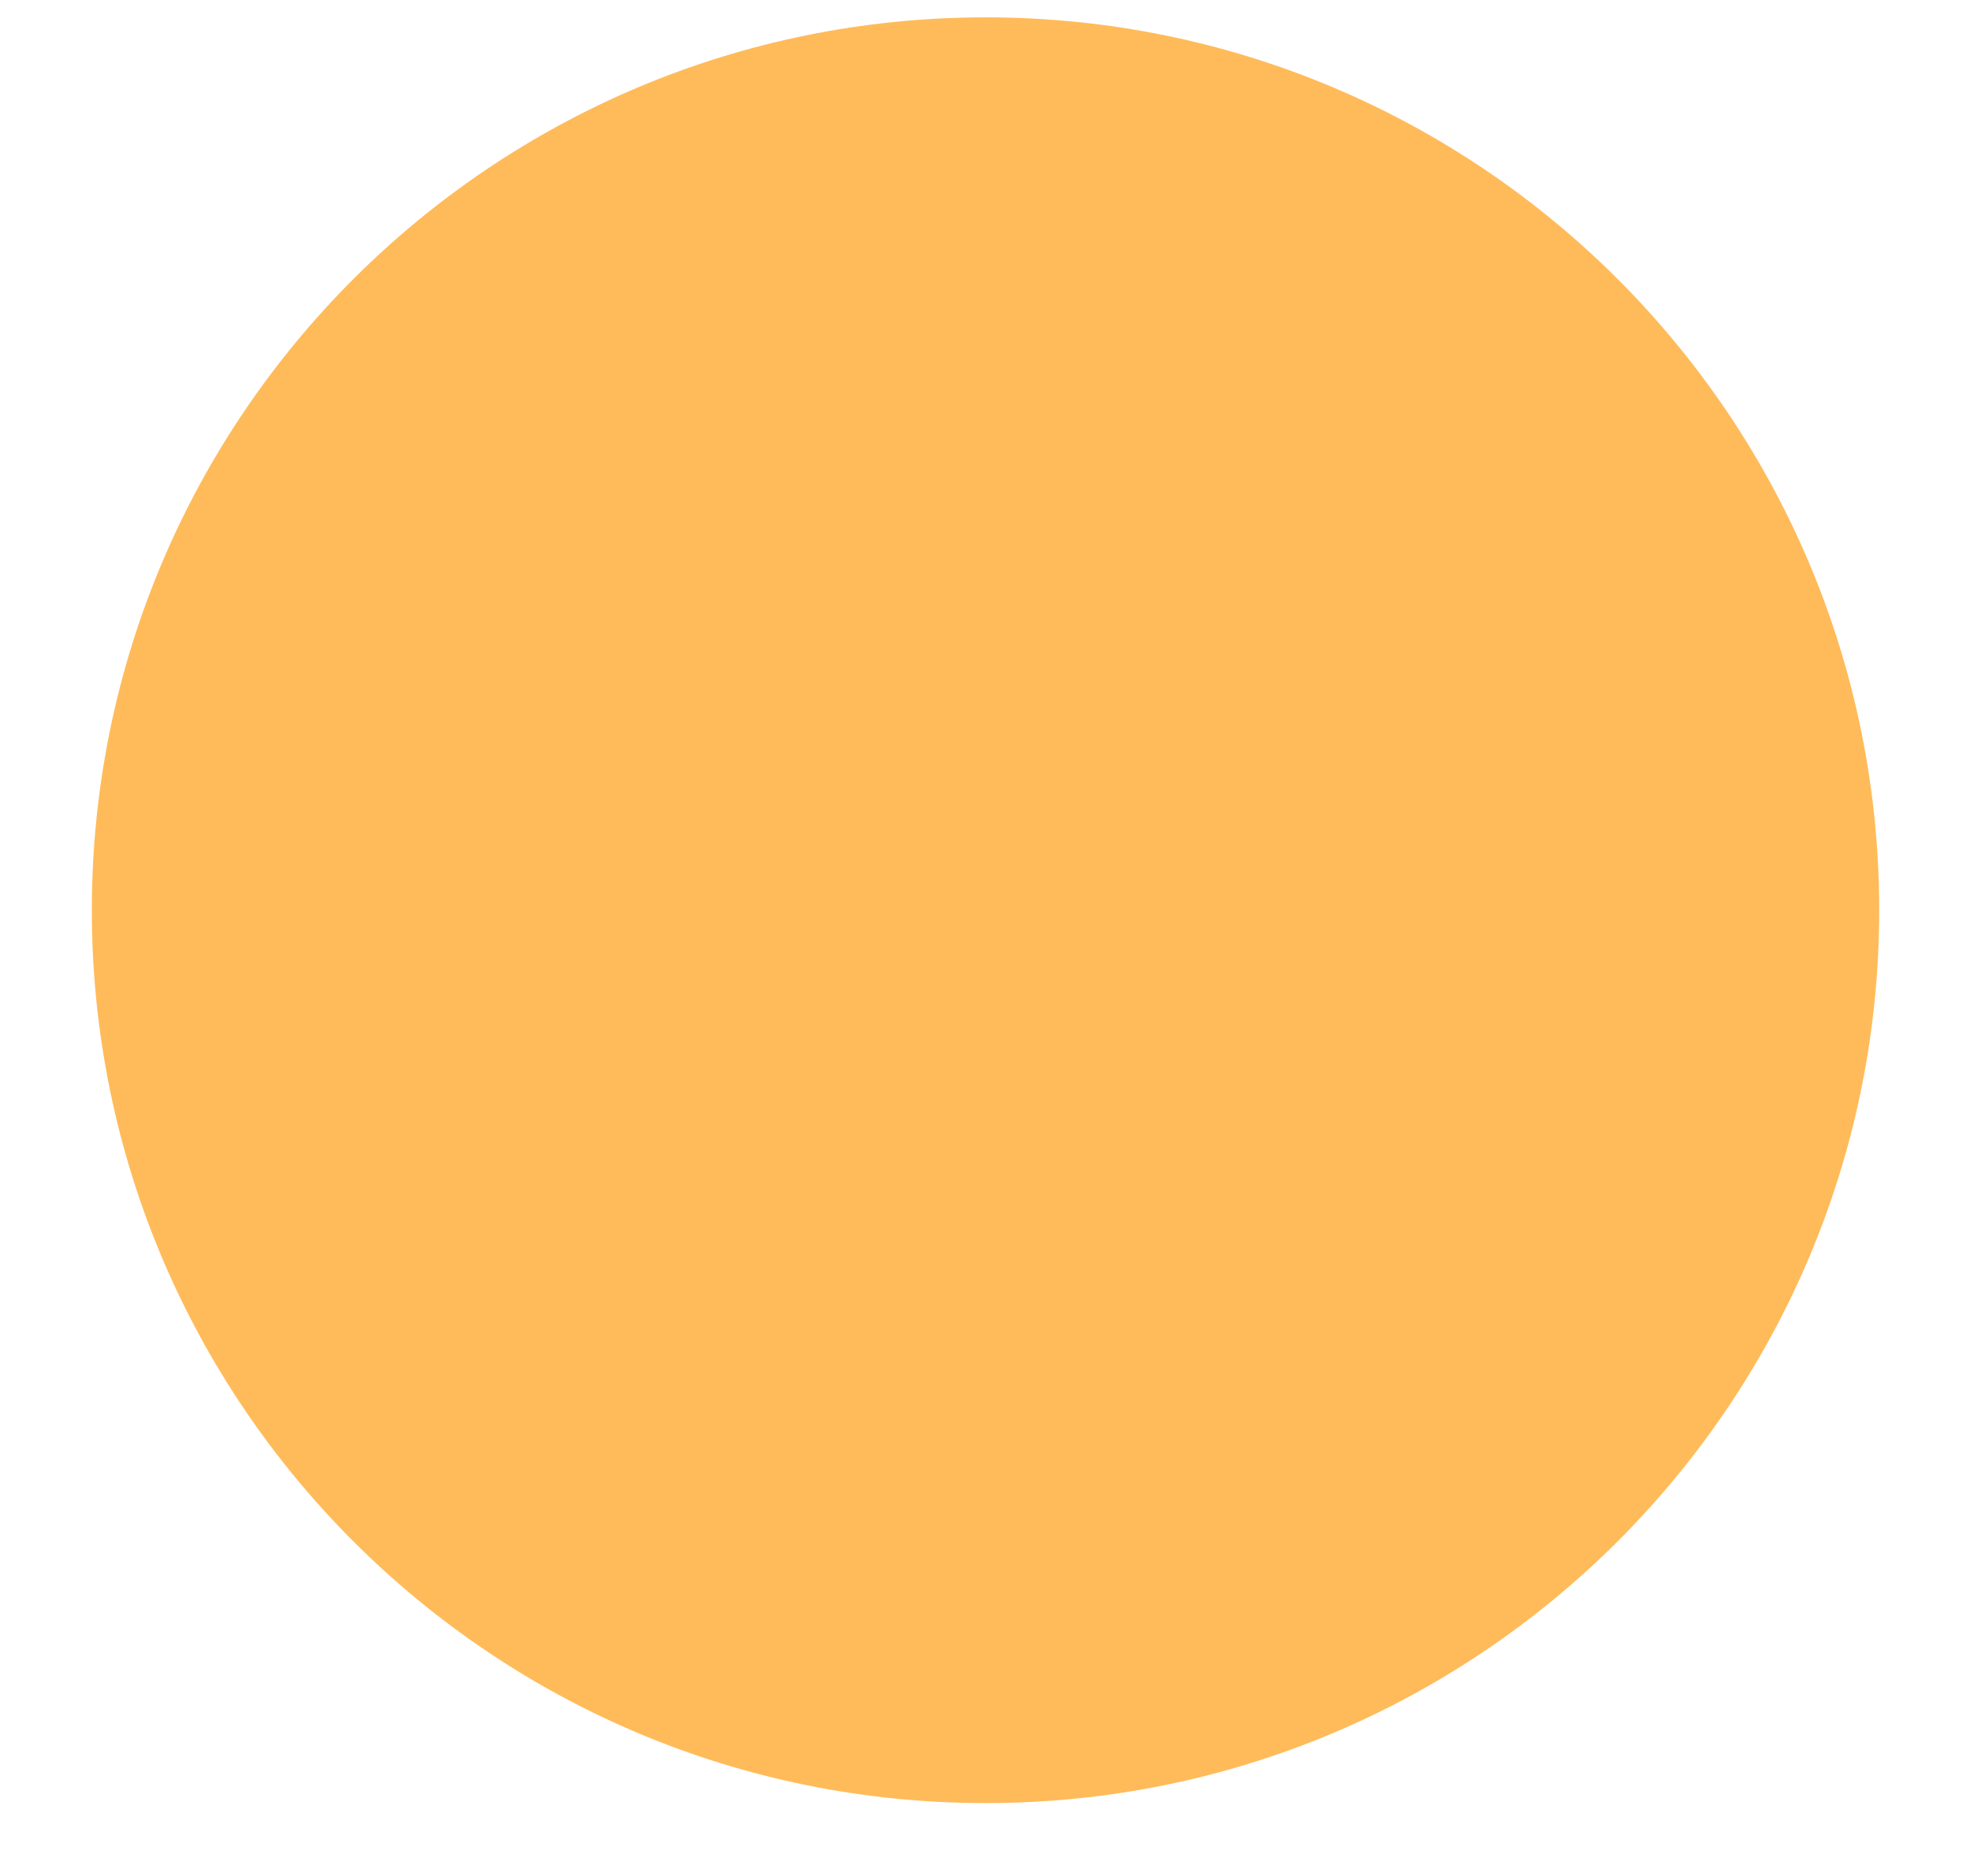
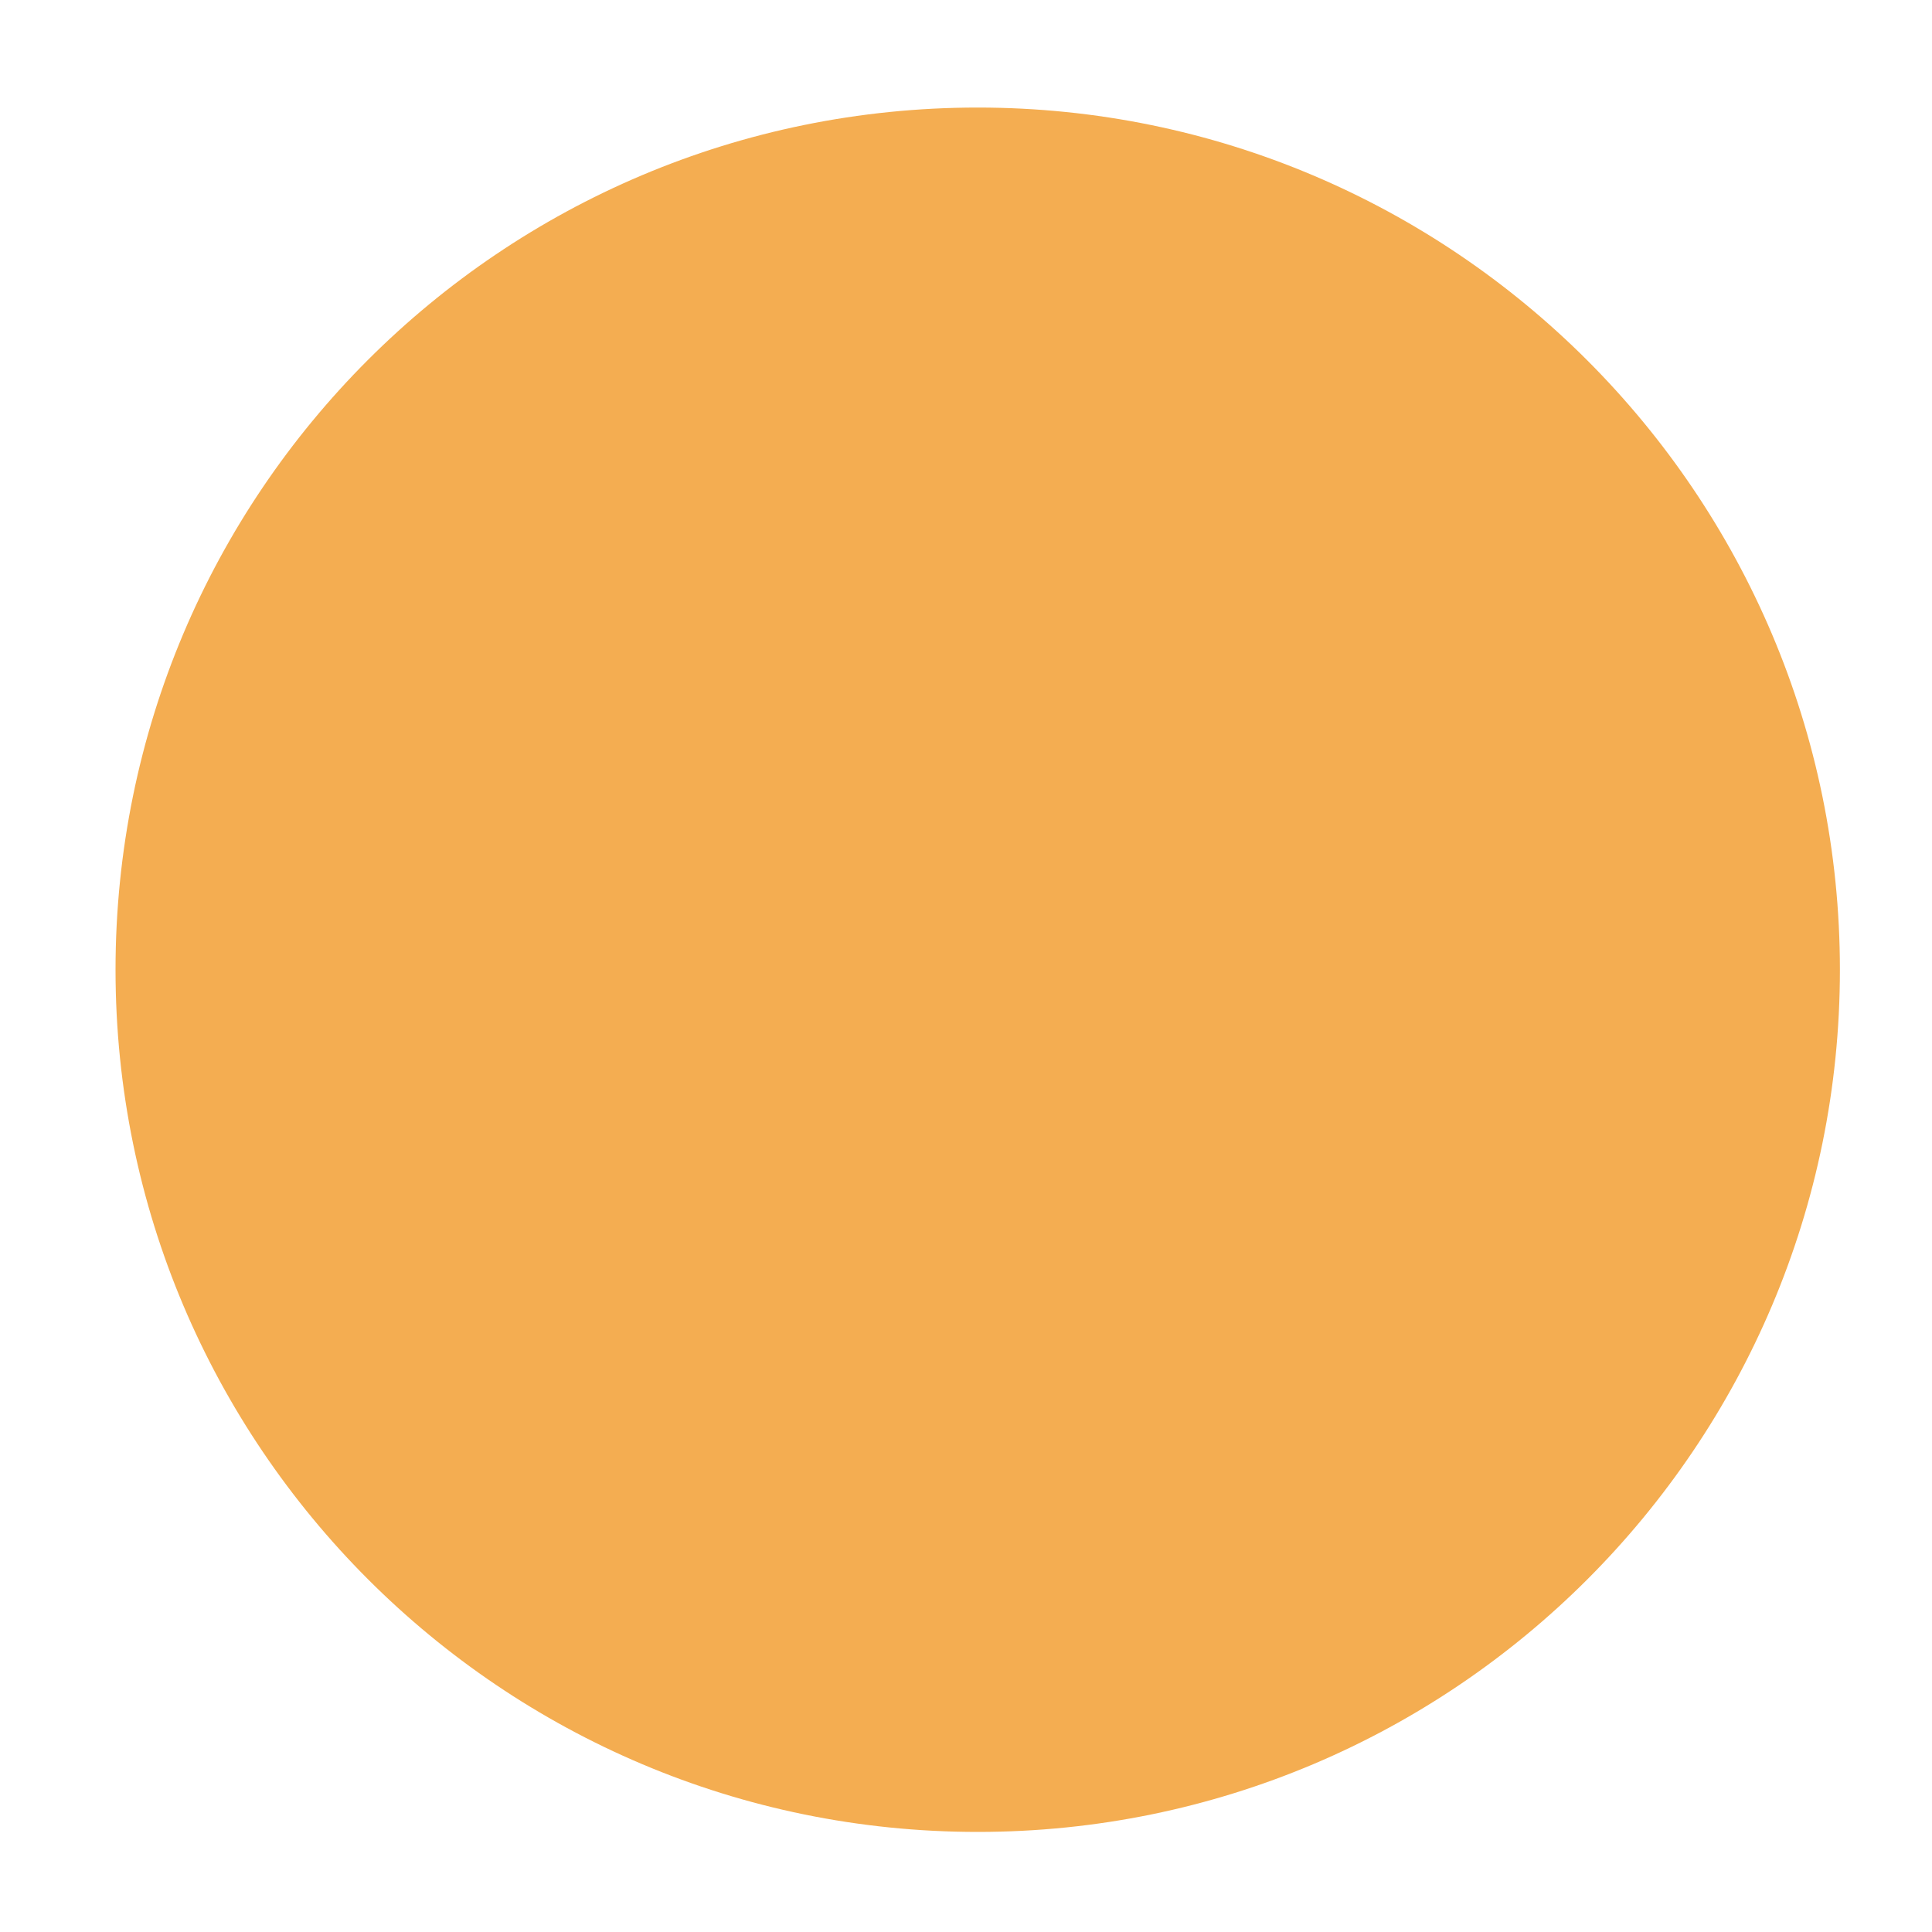
- <svg xmlns="http://www.w3.org/2000/svg" version="1.1" width="21px" height="20px">
-   <g transform="matrix(1 0 0 1 -144 -456 )">
-     <path d="M 10.506 0.185  C 5.246 0.185  0.979 4.444  0.979 9.704  C 0.979 14.964  5.246 19.223  10.506 19.223  C 15.765 19.223  20.032 14.964  20.032 9.704  C 20.032 4.444  15.765 0.185  10.506 0.185  Z " fill-rule="nonzero" fill="#ffbb5a" stroke="none" transform="matrix(1 0 0 1 144 456 )" />
+ <svg xmlns="http://www.w3.org/2000/svg" version="1.1" width="15px" height="15px">
+   <g transform="matrix(1 0 0 1 -157 -461 )">
+     <path d="M 7.591 0.835  C 3.891 0.835  0.897 3.829  0.897 7.529  C 0.897 11.229  3.898 14.223  7.591 14.223  C 11.291 14.223  14.285 11.222  14.285 7.529  C 14.285 3.836  11.284 0.835  7.591 0.835  Z " fill-rule="nonzero" fill="#f4ad51" stroke="none" transform="matrix(1 0 0 1 157 461 )" />
  </g>
</svg>
